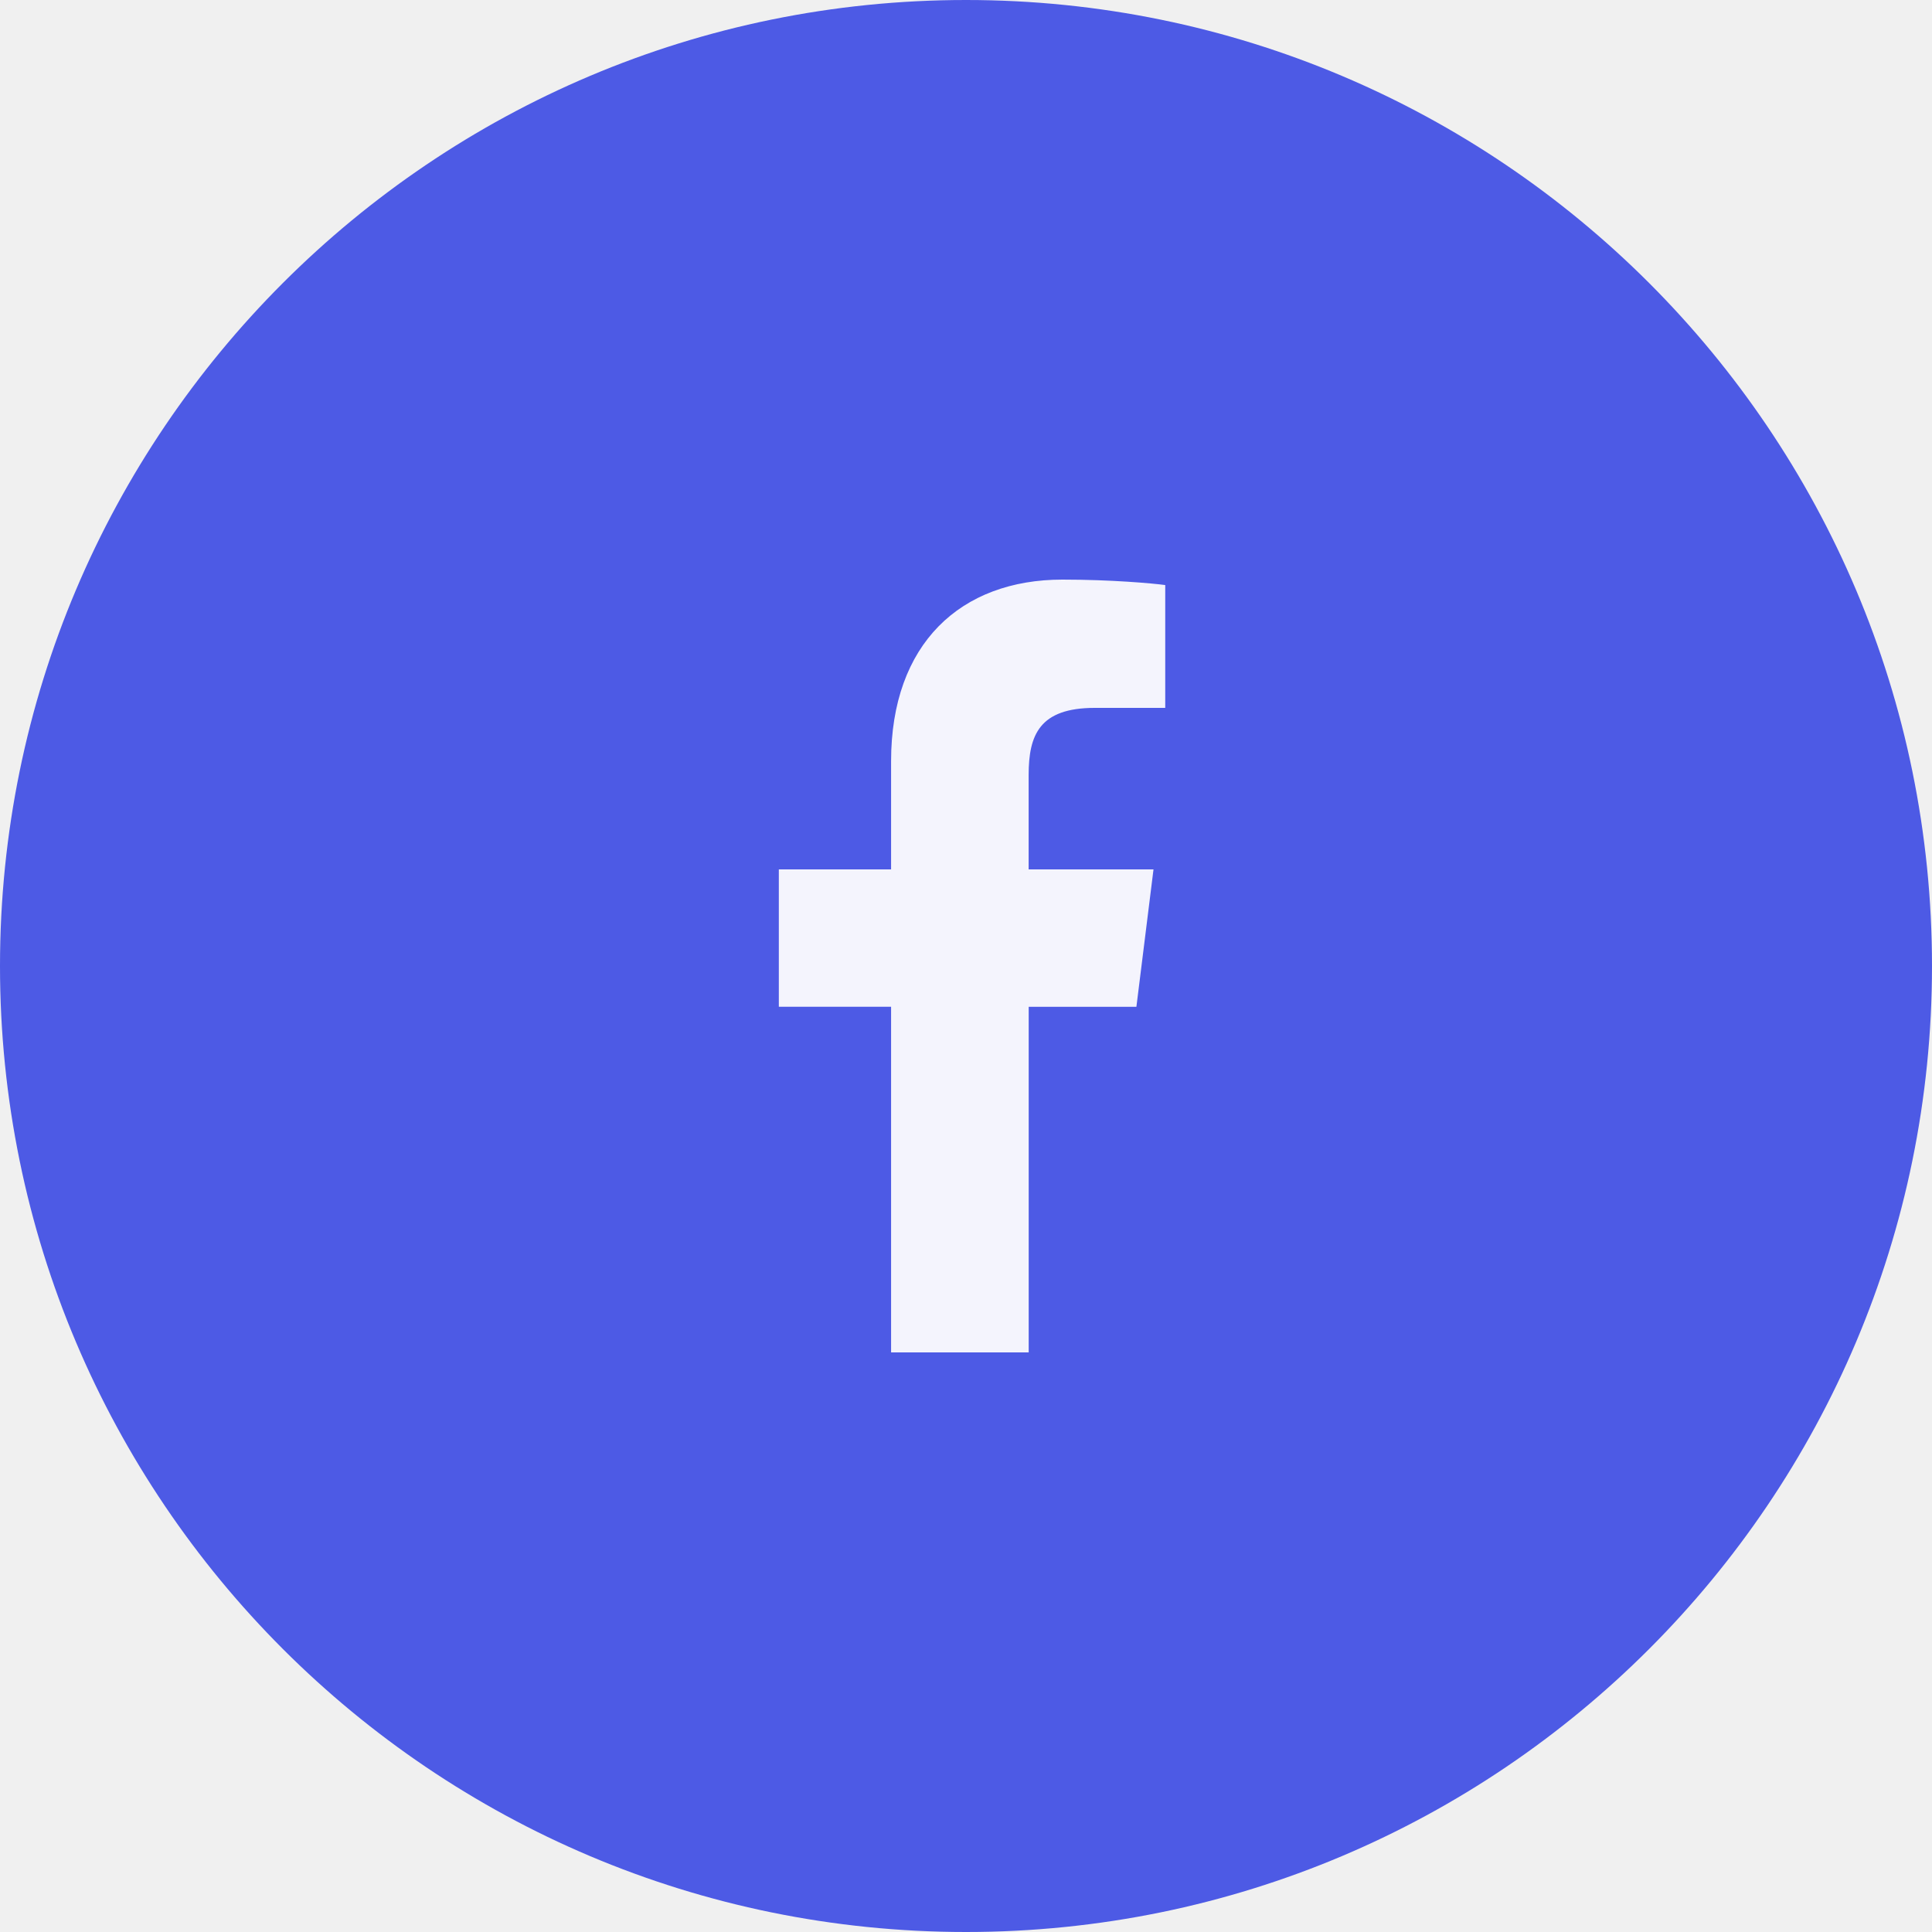
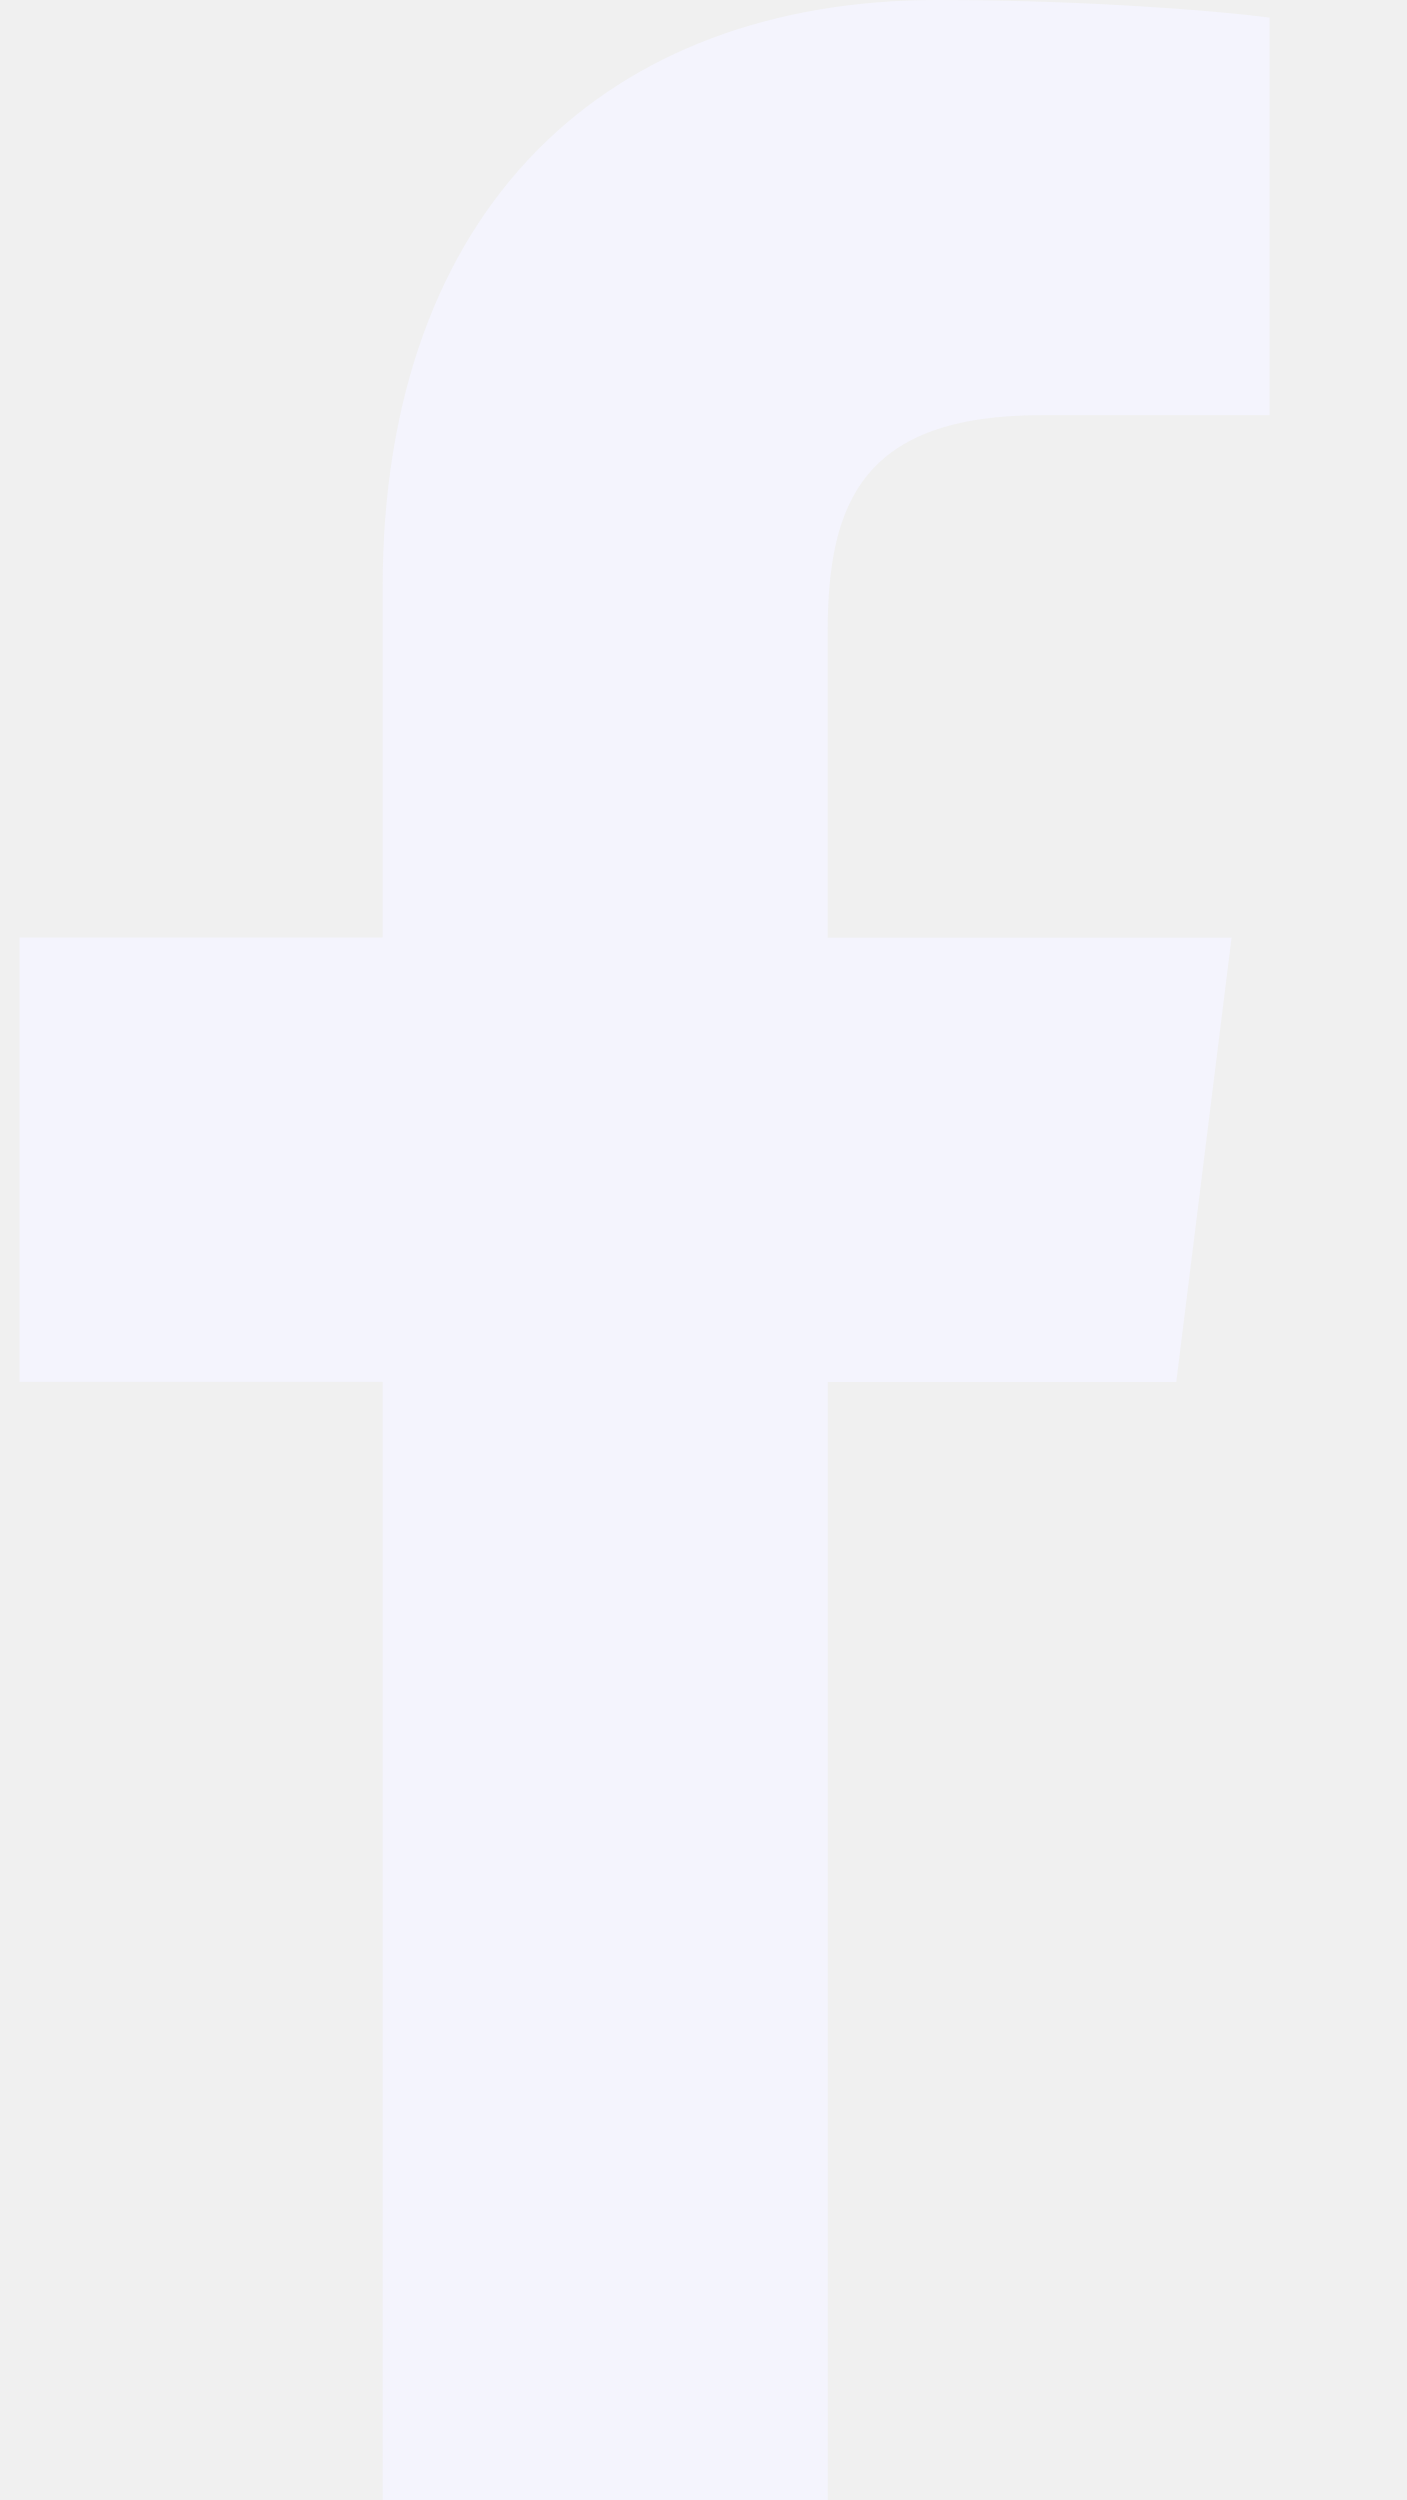
- <svg xmlns="http://www.w3.org/2000/svg" width="40" height="40" viewBox="0 0 40 40" fill="none">
-   <path d="M40 20C40 25.523 37.761 30.523 34.142 34.142C30.523 37.761 25.523 40 20 40C14.477 40 9.477 37.761 5.858 34.142C2.239 30.523 0 25.523 0 20C0 14.477 2.239 9.477 5.858 5.858C9.477 2.239 14.477 0 20 0C25.523 0 30.523 2.239 34.142 5.858C37.761 9.477 40 14.477 40 20Z" fill="#4D5AE5" />
-   <g clip-path="url(#clip0_559667_1393)">
-     <path d="M22.665 14.656H24.125V12.113C23.873 12.078 23.007 12 21.997 12C19.891 12 18.449 13.325 18.449 15.759V18H16.125V20.844H18.449V28H21.298V20.845H23.528L23.882 18H21.297V16.041C21.298 15.219 21.519 14.656 22.665 14.656V14.656Z" fill="#F4F4FD" />
-   </g>
-   <defs>
-     <clipPath id="clip0_559667_1393">
-       <rect width="16" height="16" fill="white" transform="translate(12 11.9999)" />
-     </clipPath>
-   </defs>
+ <svg xmlns="http://www.w3.org/2000/svg" width="9" height="16" viewBox="0 0 9 16" fill="none">
+   <path d="M6.665 2.657H8.125V0.113C7.873 0.078 7.007 -0 5.997 -0C3.891 -0 2.449 1.325 2.449 3.759V6H0.125V8.844H2.449V16H5.298V8.845H7.528L7.882 6.001H5.297V4.041C5.298 3.219 5.519 2.657 6.665 2.657V2.657Z" fill="#F4F4FD" />
</svg>
